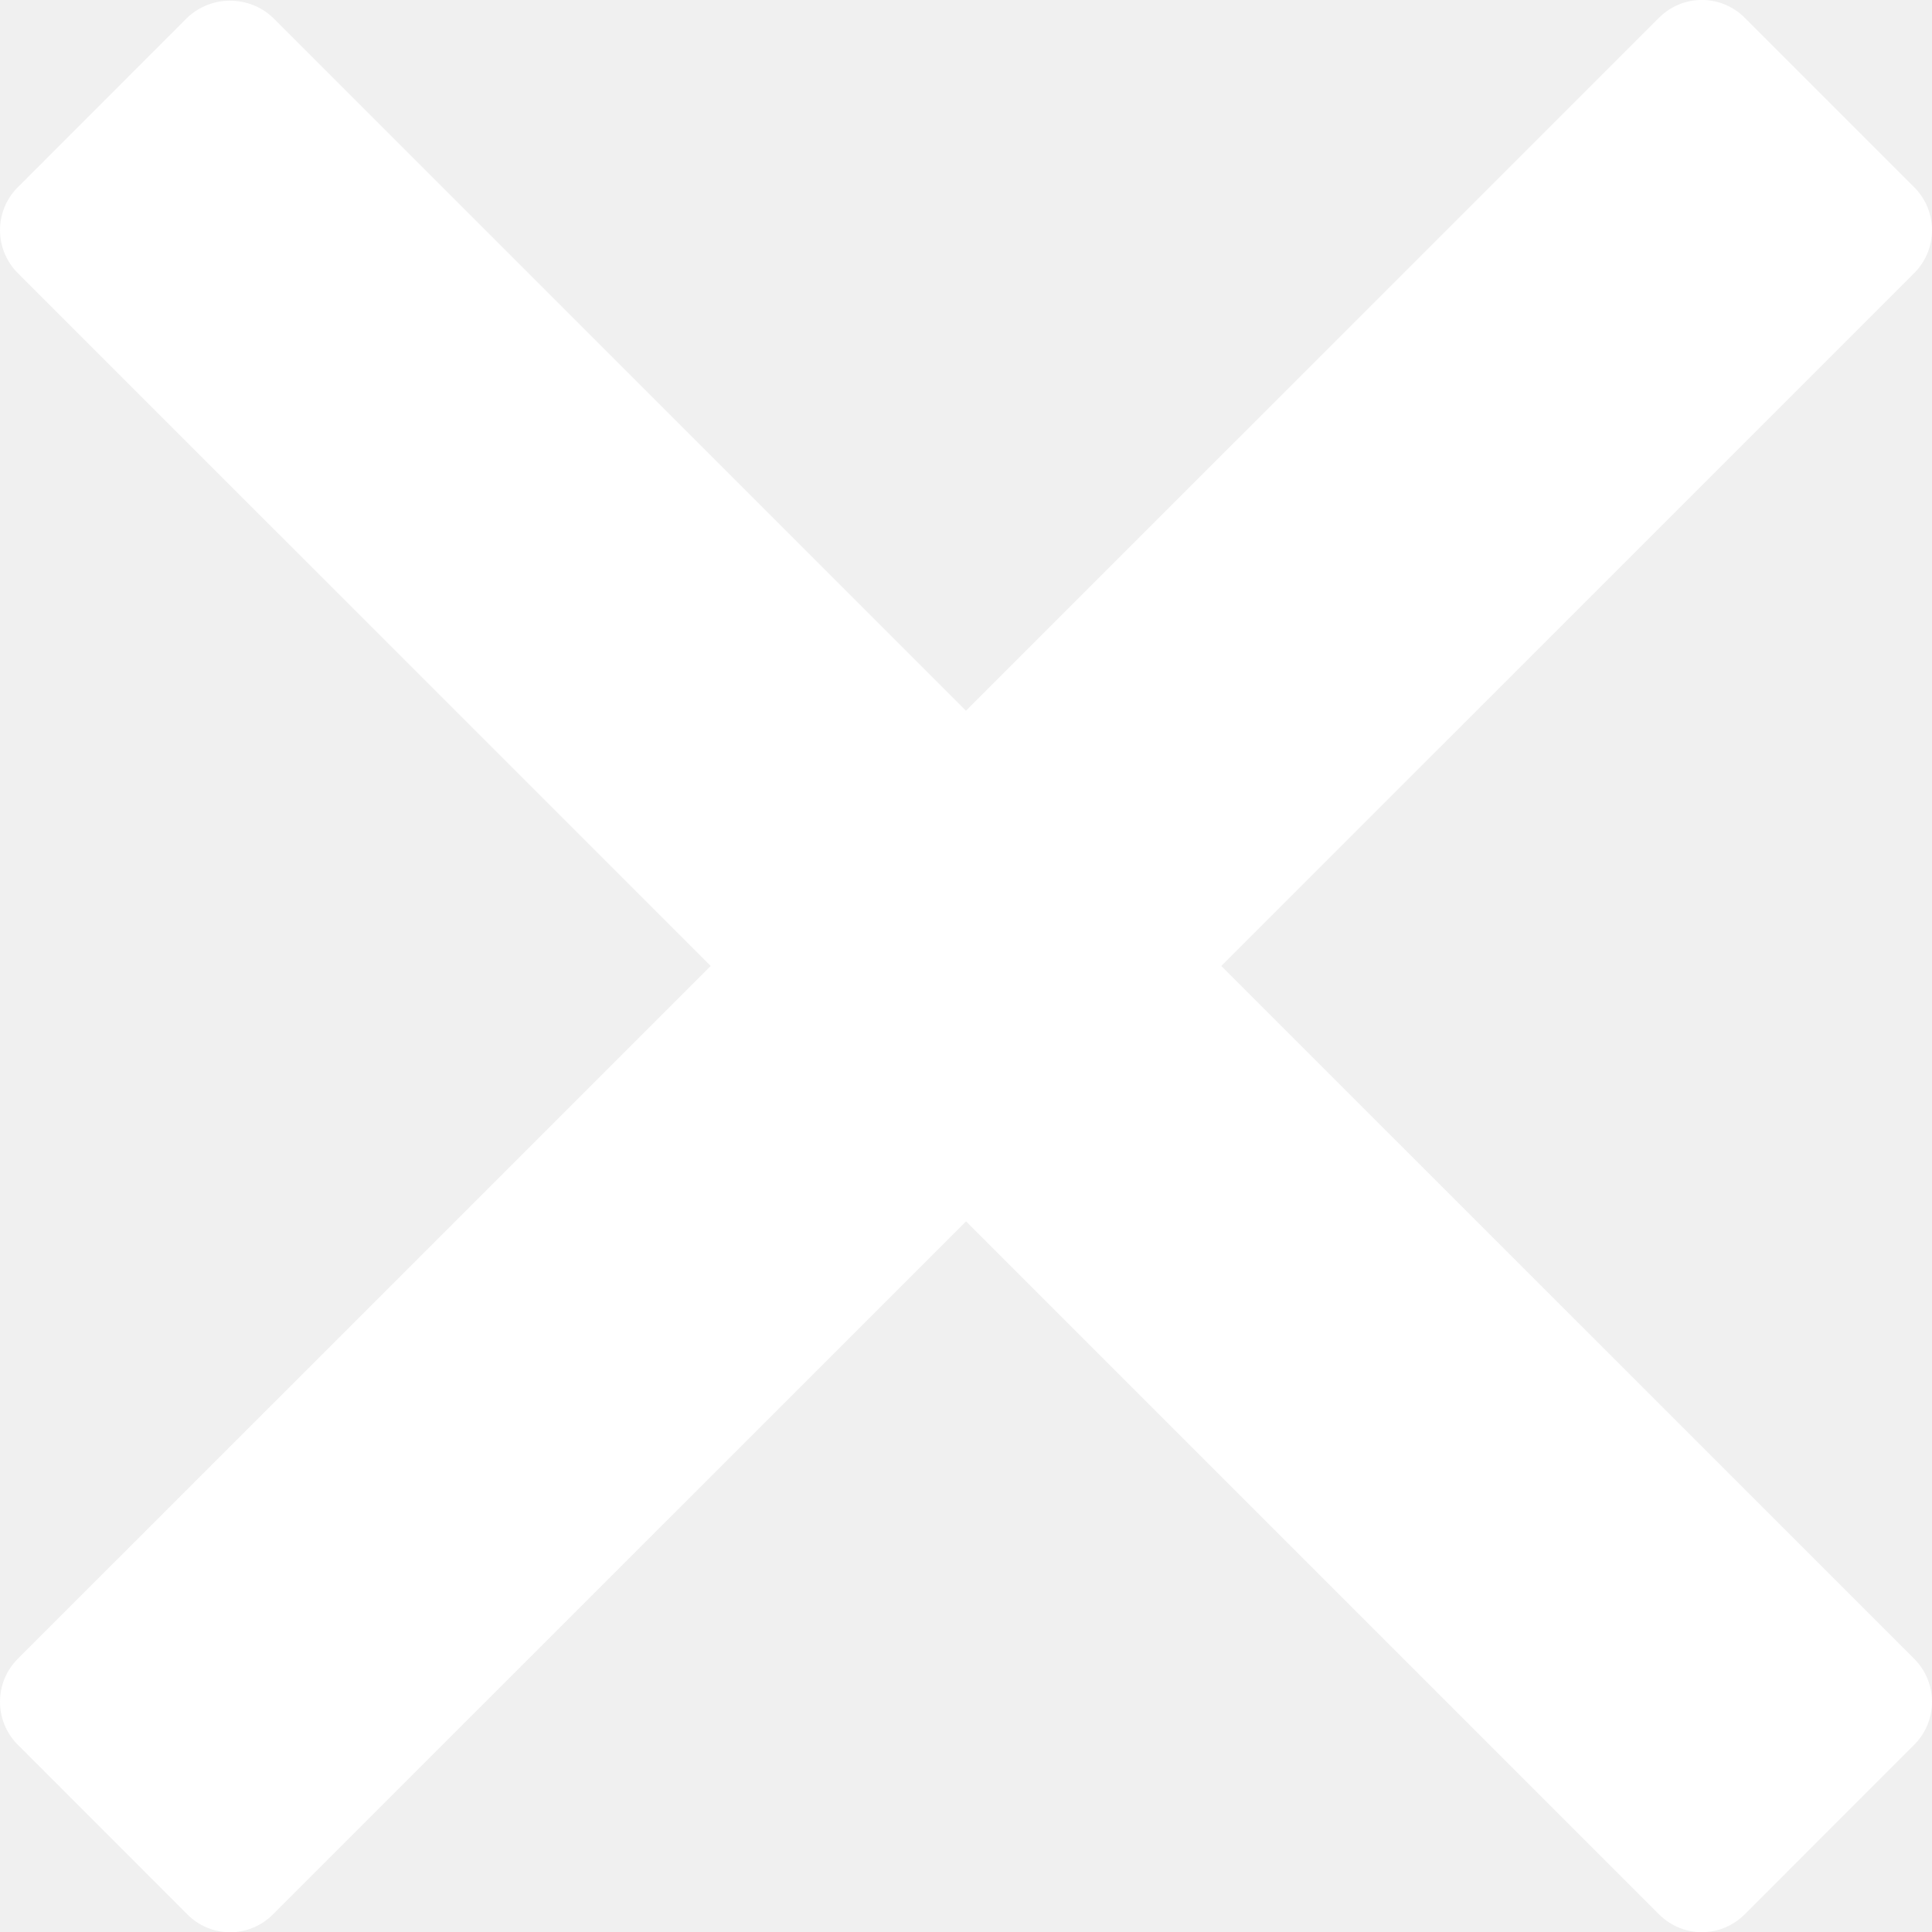
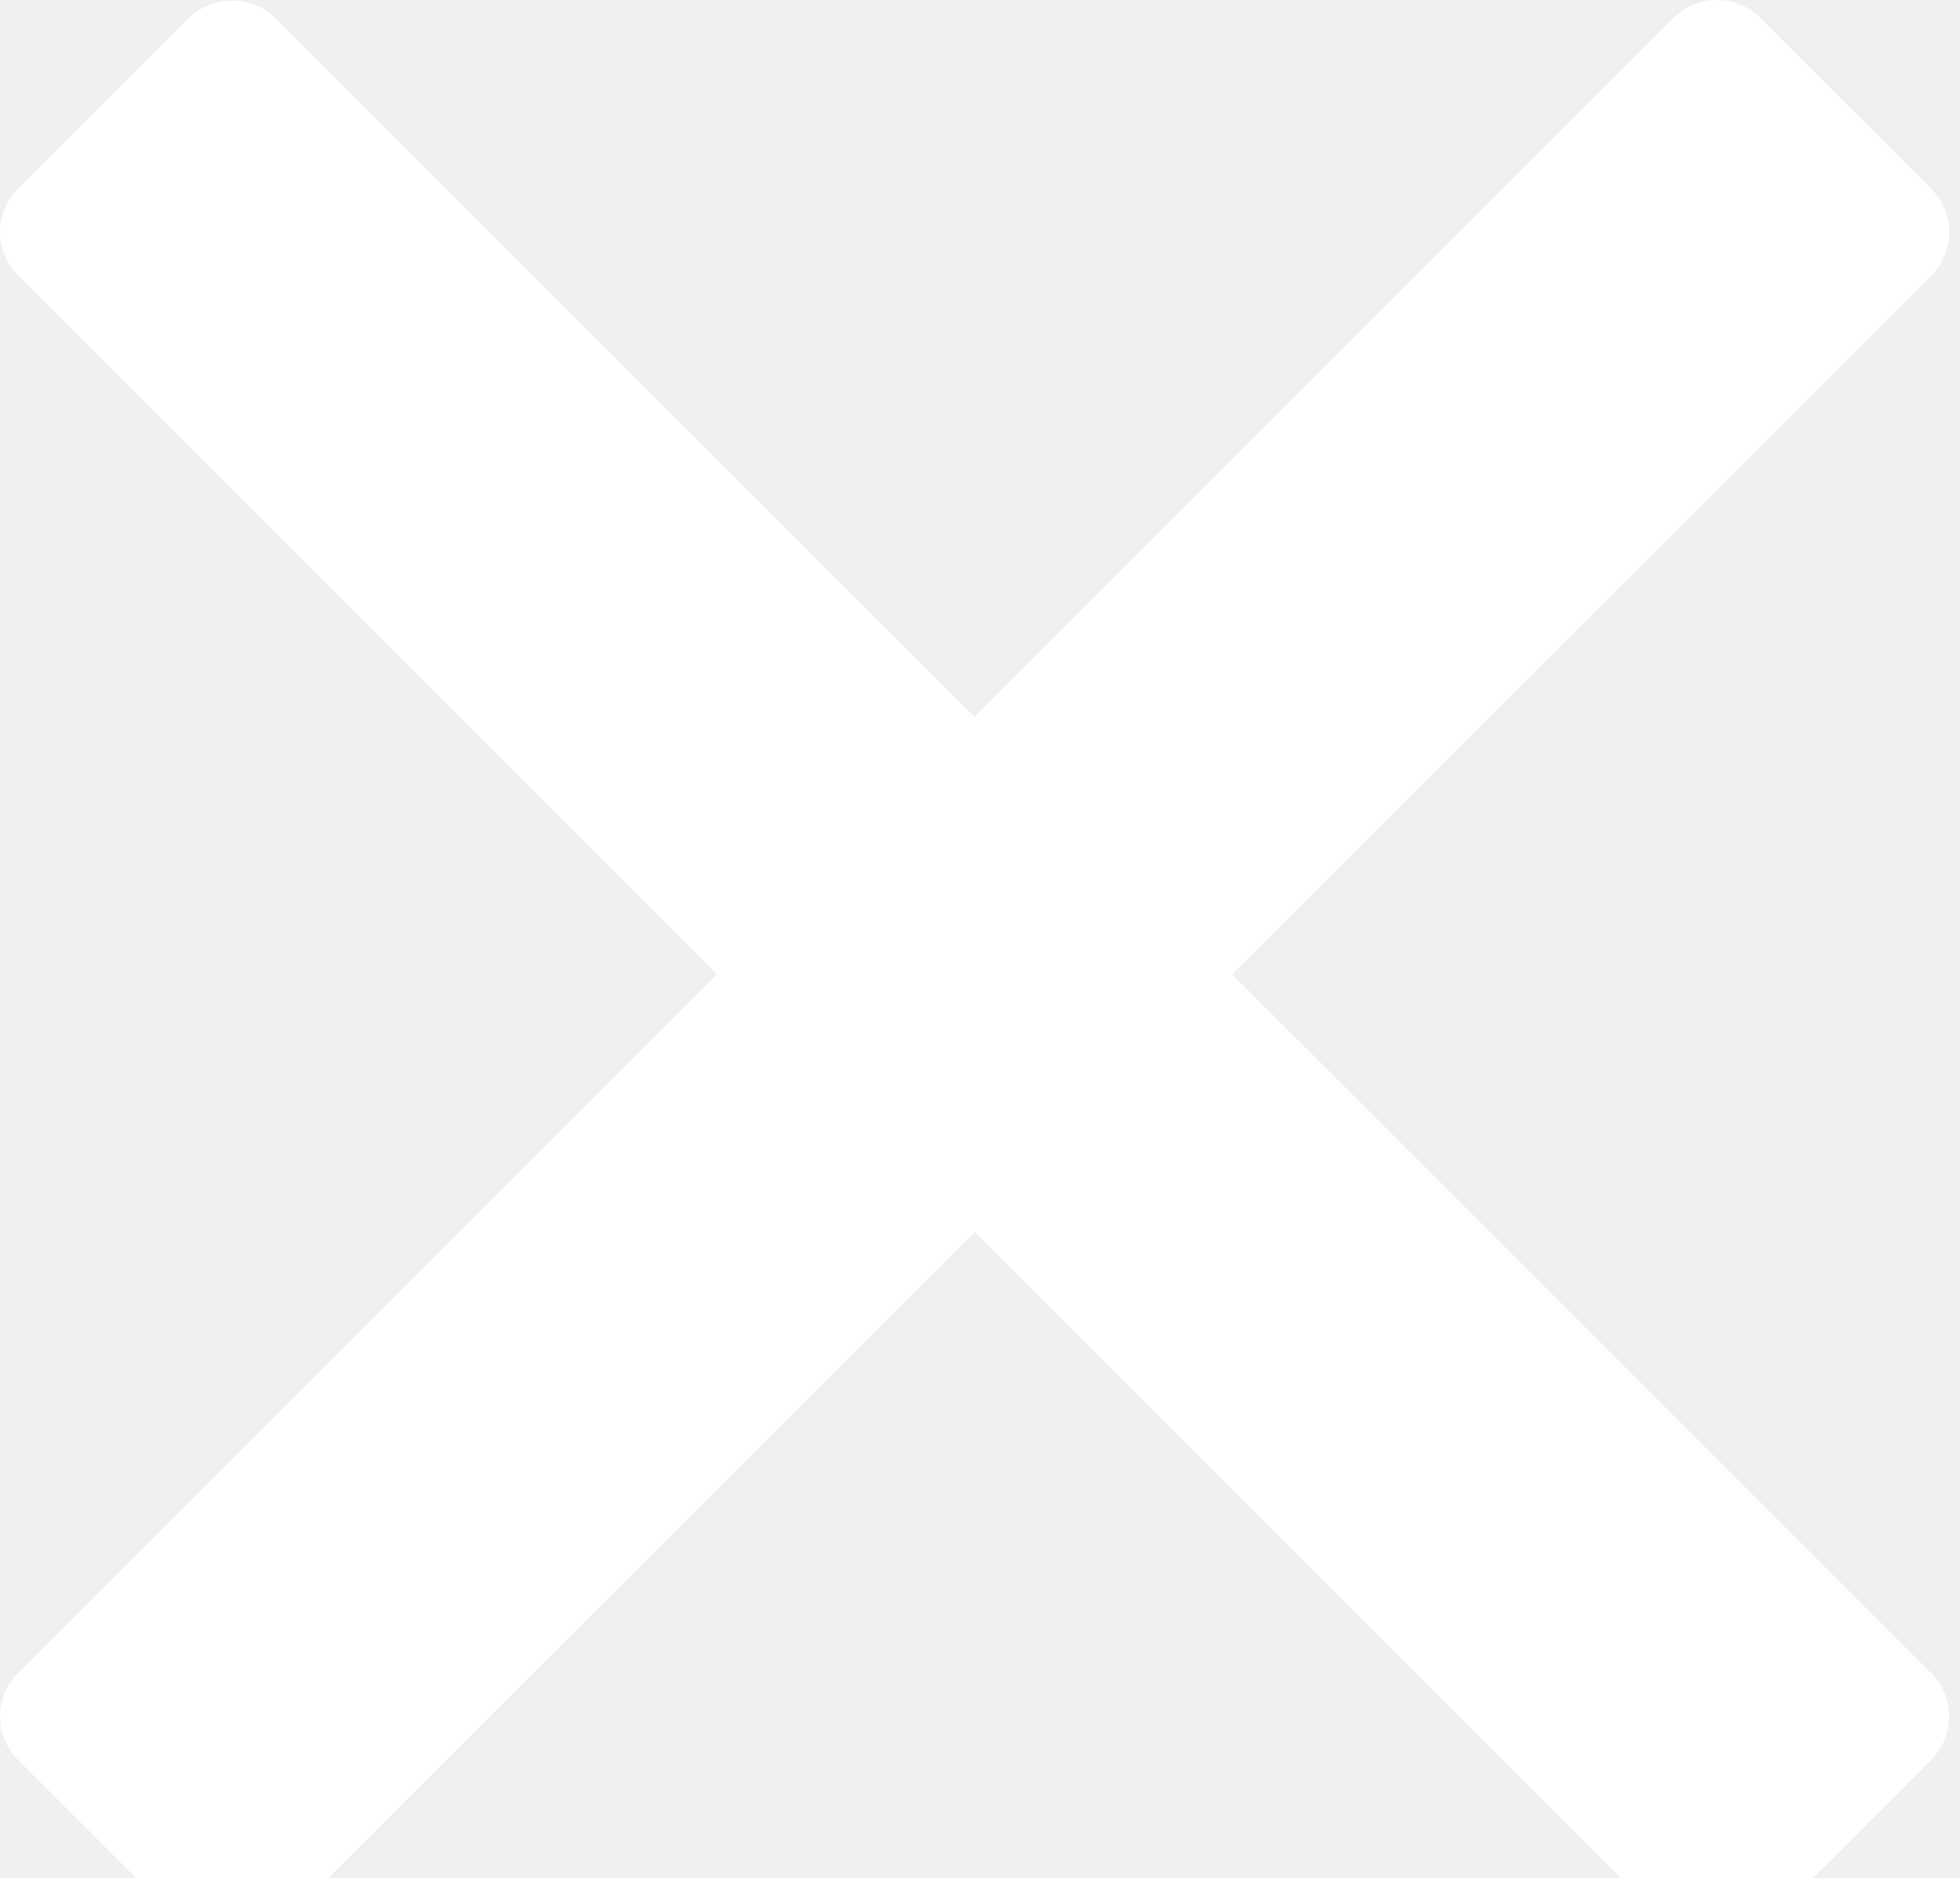
- <svg xmlns="http://www.w3.org/2000/svg" version="1" width="23.867" height="23.867" viewBox="0 0 23.867 23.867">
+ <svg xmlns="http://www.w3.org/2000/svg" class="close-icon" version="1" width="24" height="23" viewBox="0 0 24 23">
+   <style>
+     .close-icon:hover path,
+     .close-icon:focus path {
+       fill: #d22856;
+     }
+ 
+     .close-icon:active path {
+       opacity: 0.3;
+     }
+   </style>
  <path fill="#FFF" d="M15.087 11.933l8.56-8.559a.75.75 0 0 0 0-1.061L21.554.22a.747.747 0 0 0-1.06 0l-8.561 8.56L3.373.22a.771.771 0 0 0-1.061 0L.22 2.313a.75.75 0 0 0 0 1.061l8.56 8.559-8.56 8.559a.751.751 0 0 0 0 1.062l2.093 2.094a.744.744 0 0 0 1.06 0l8.561-8.56 8.56 8.56a.746.746 0 0 0 1.06 0l2.093-2.094a.751.751 0 0 0 0-1.062l-8.56-8.559z" />
</svg>
